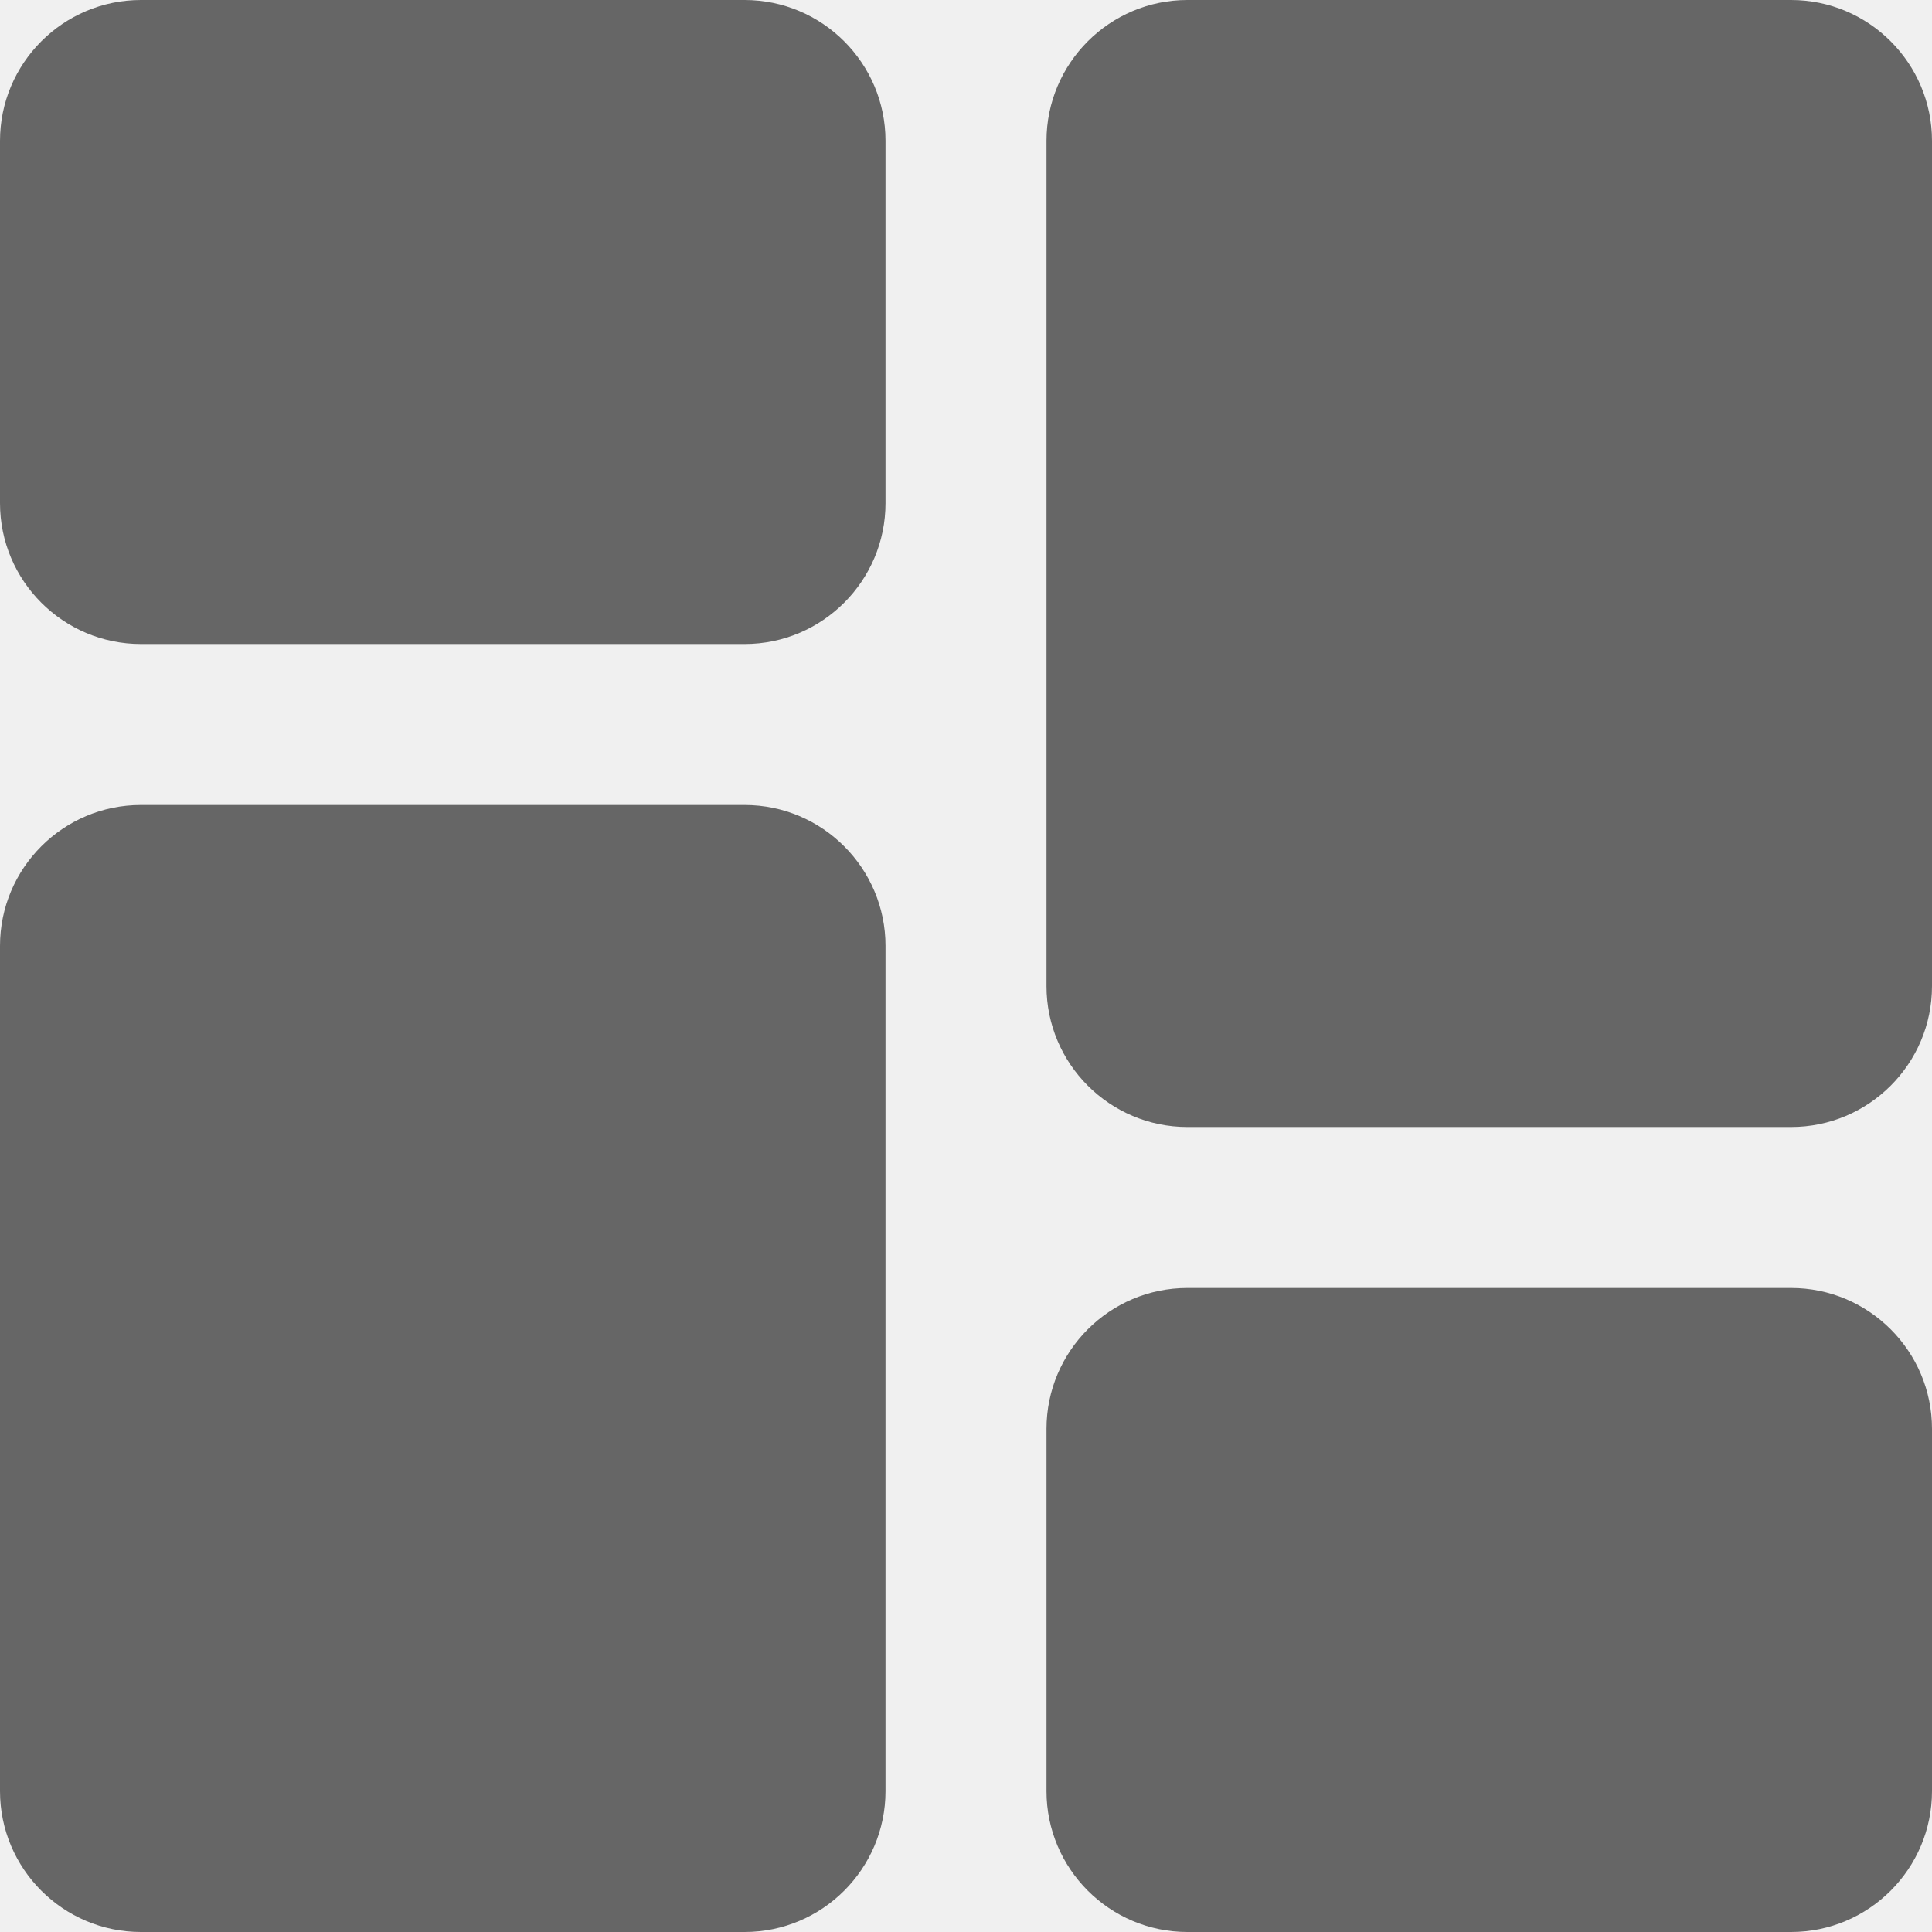
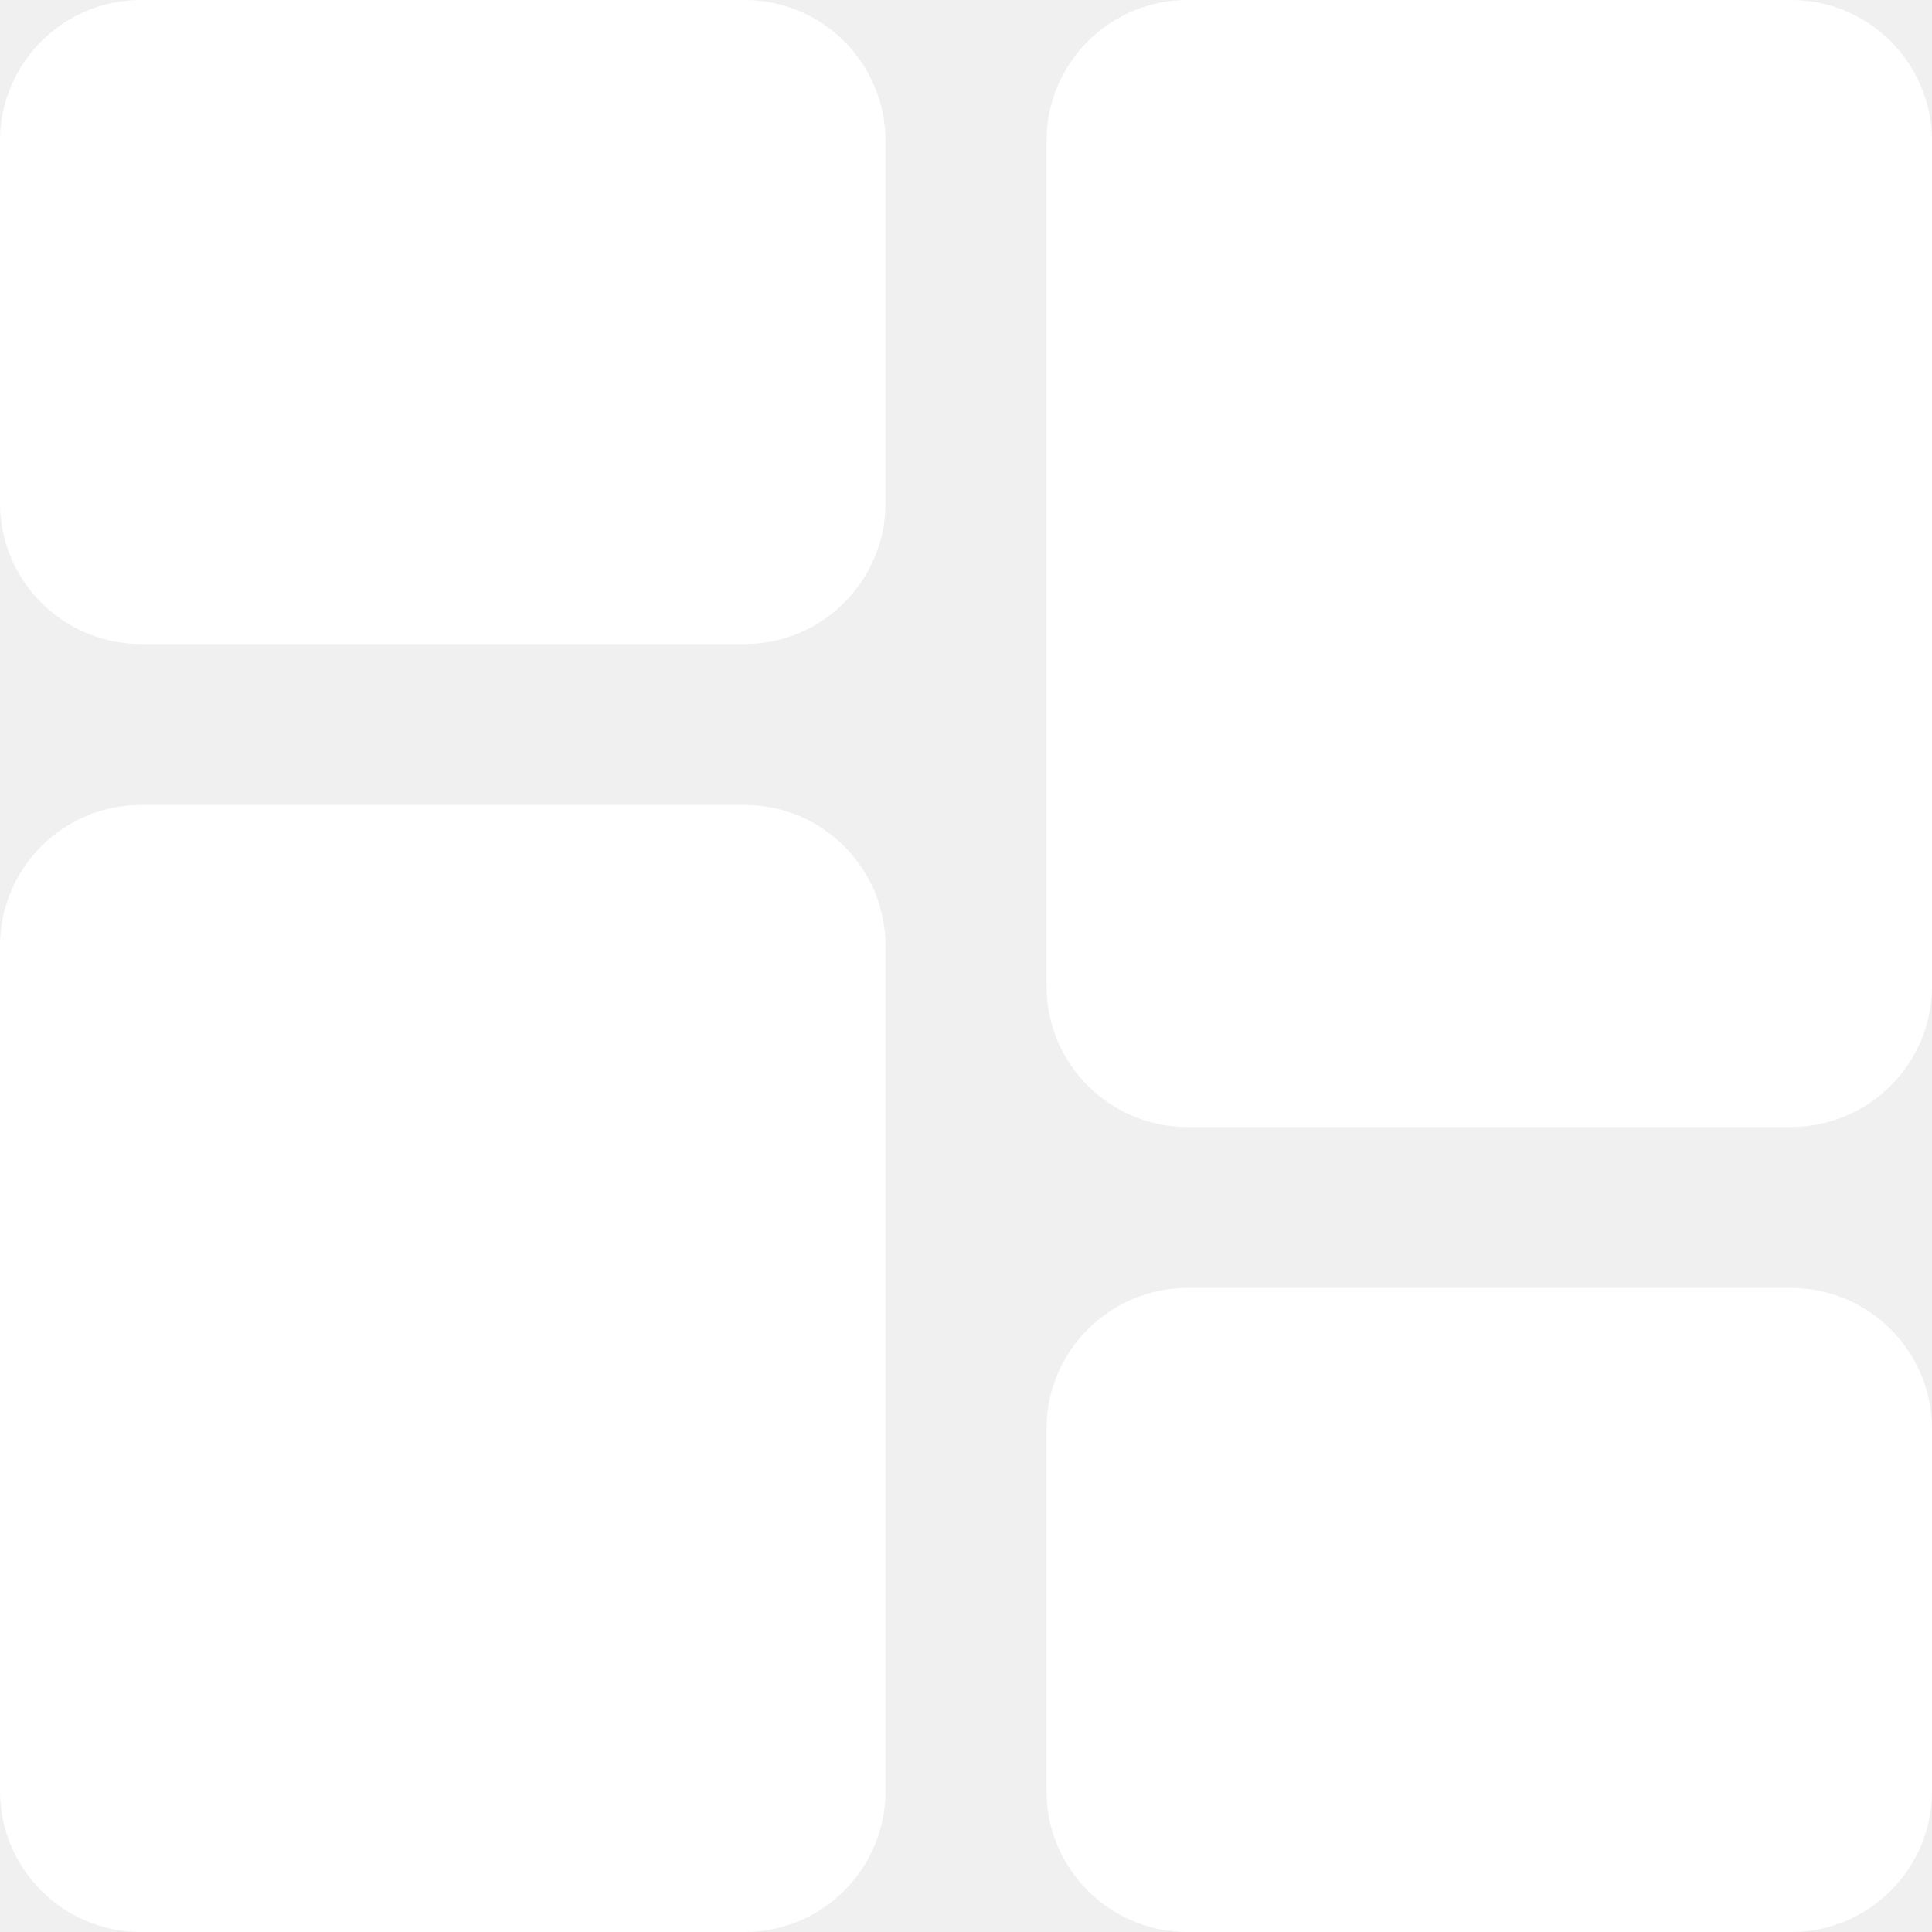
<svg xmlns="http://www.w3.org/2000/svg" height="512pt" viewBox="0 0 512 512" width="512pt">
-   <style>path{fill: #666;}</style>
+   <style>path{fill: #fff;}</style>
  <path d="m197.332 0h-160c-20.586 0-37.332 16.746-37.332 37.332v96c0 20.59 16.746 37.336 37.332 37.336h160c20.59 0 37.336-16.746 37.336-37.336v-96c0-20.586-16.746-37.332-37.336-37.332zm0 0" />
  <path d="m197.332 213.332h-160c-20.586 0-37.332 16.746-37.332 37.336v224c0 20.586 16.746 37.332 37.332 37.332h160c20.59 0 37.336-16.746 37.336-37.332v-224c0-20.59-16.746-37.336-37.336-37.336zm0 0" />
  <path d="m474.668 341.332h-160c-20.59 0-37.336 16.746-37.336 37.336v96c0 20.586 16.746 37.332 37.336 37.332h160c20.586 0 37.332-16.746 37.332-37.332v-96c0-20.59-16.746-37.336-37.332-37.336zm0 0" />
  <path d="m474.668 0h-160c-20.59 0-37.336 16.746-37.336 37.332v224c0 20.59 16.746 37.336 37.336 37.336h160c20.586 0 37.332-16.746 37.332-37.336v-224c0-20.586-16.746-37.332-37.332-37.332zm0 0" />
</svg>
